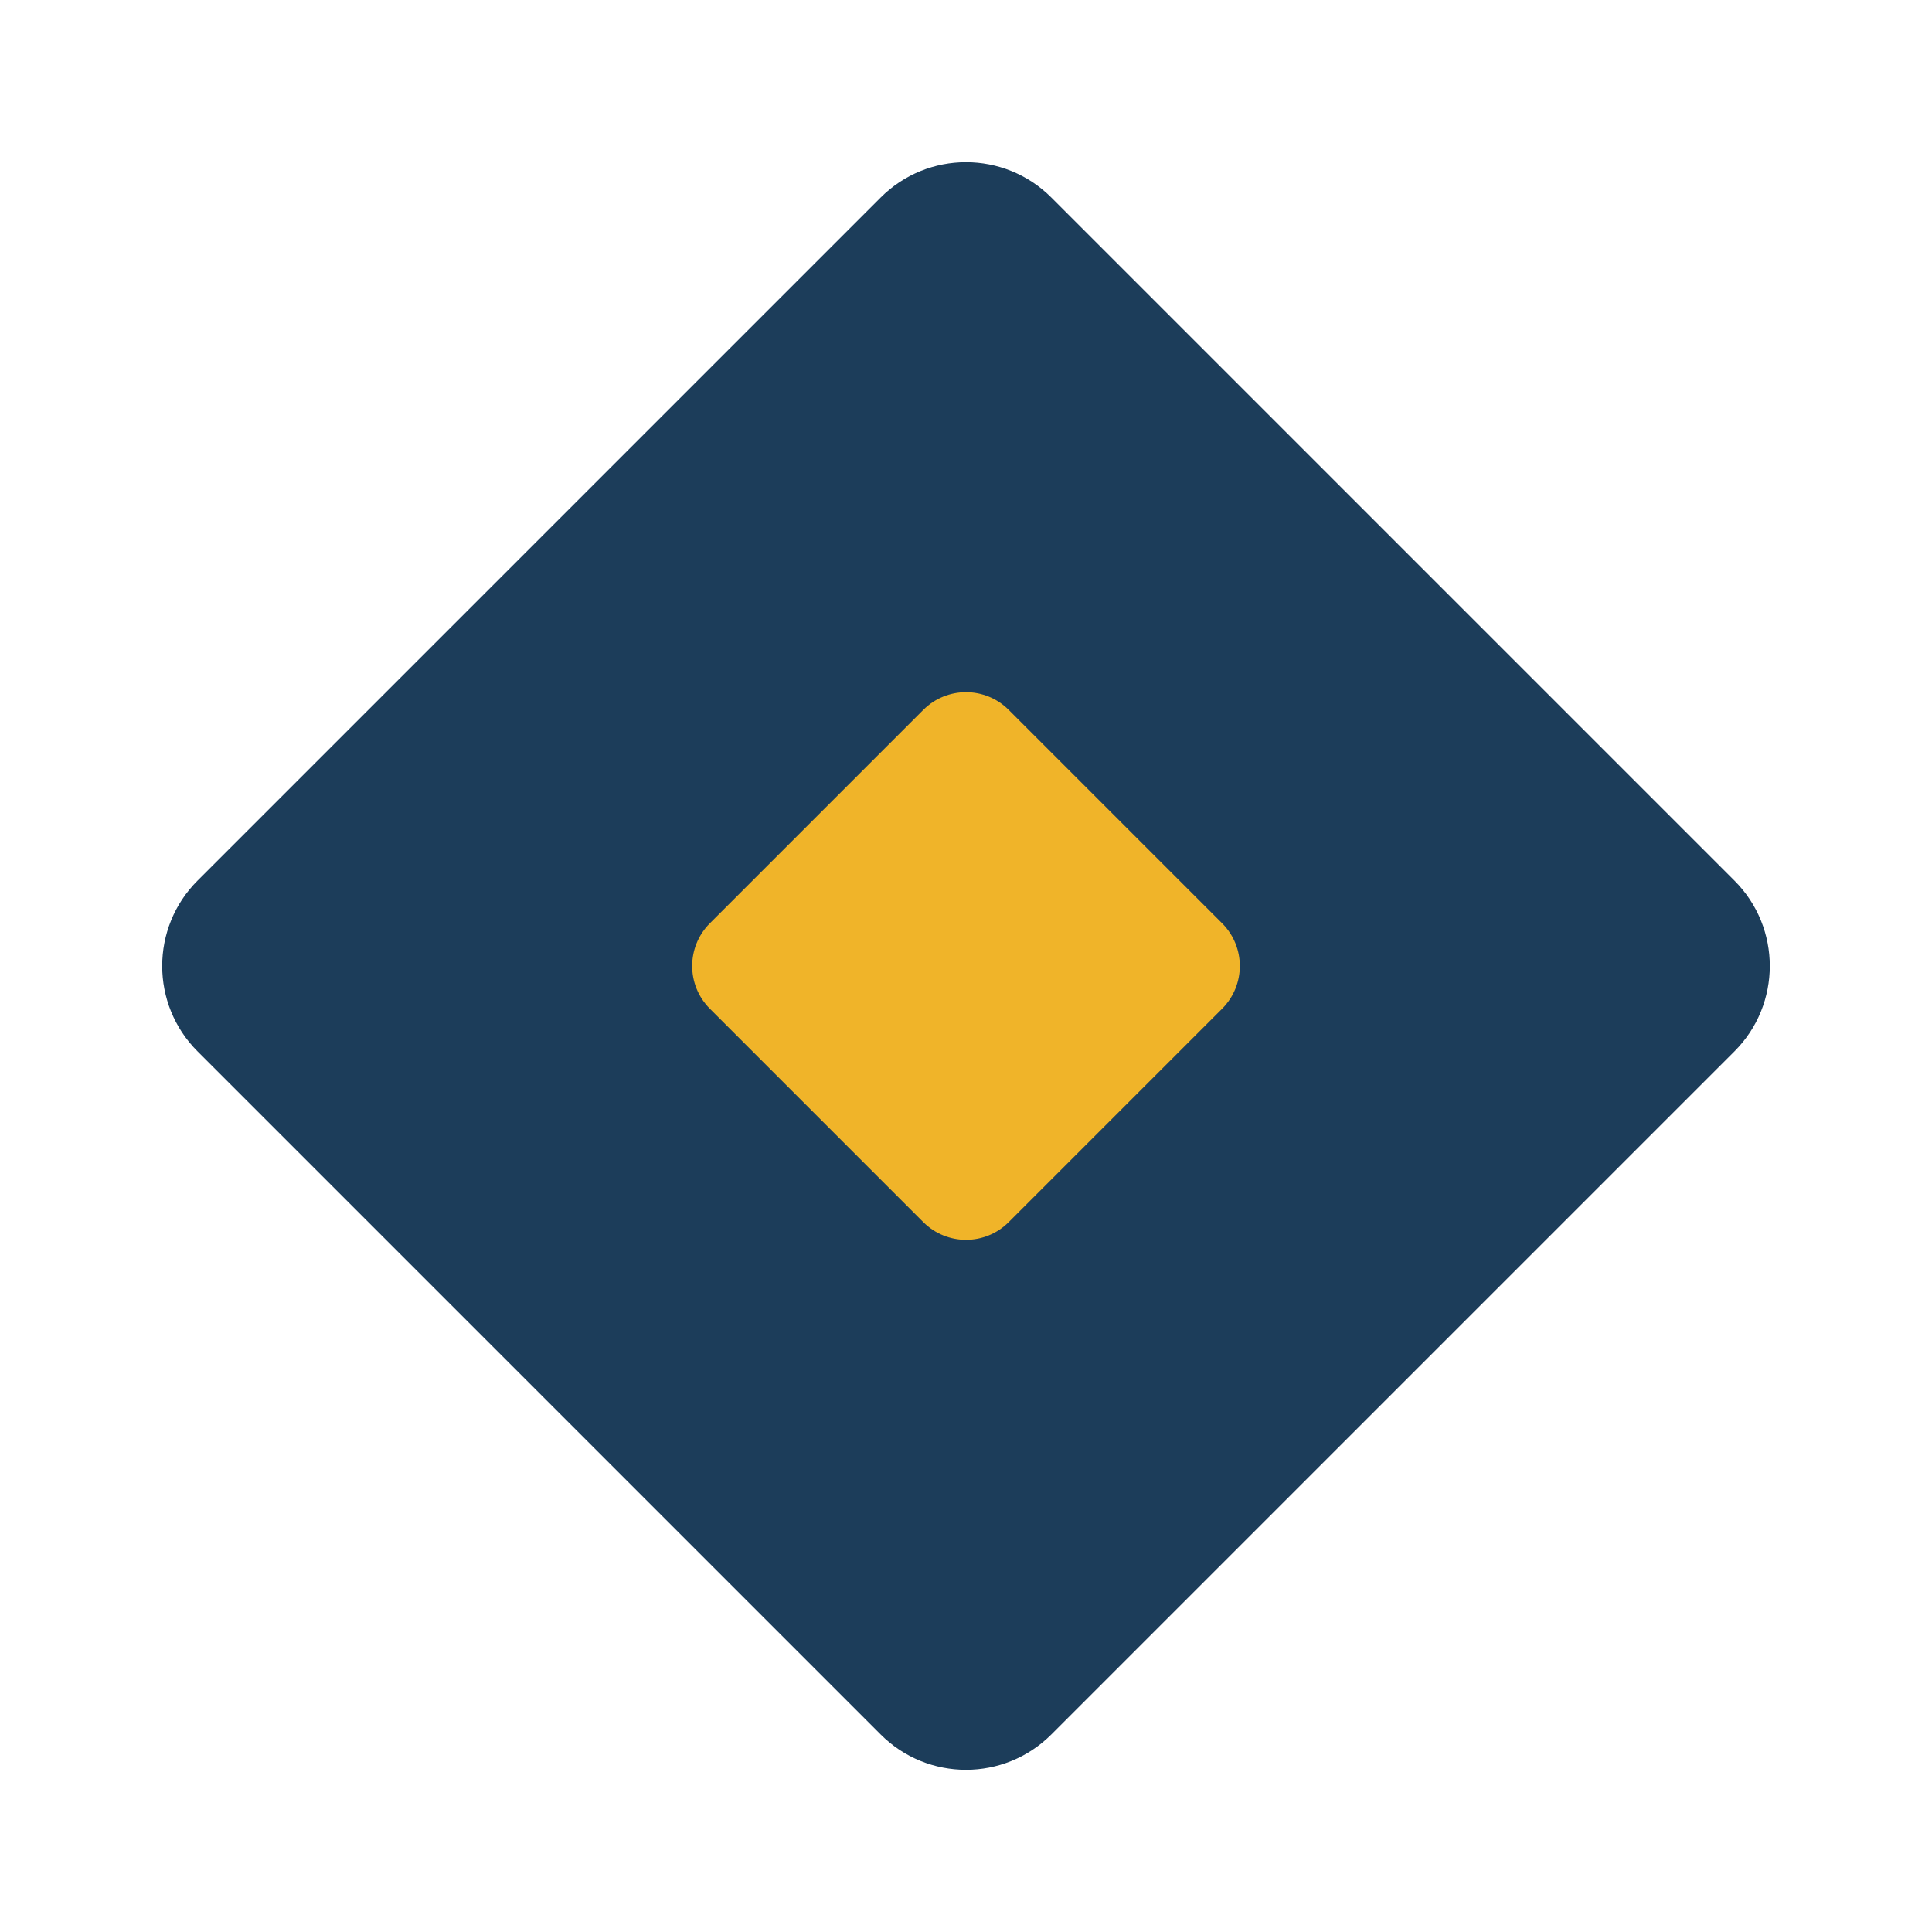
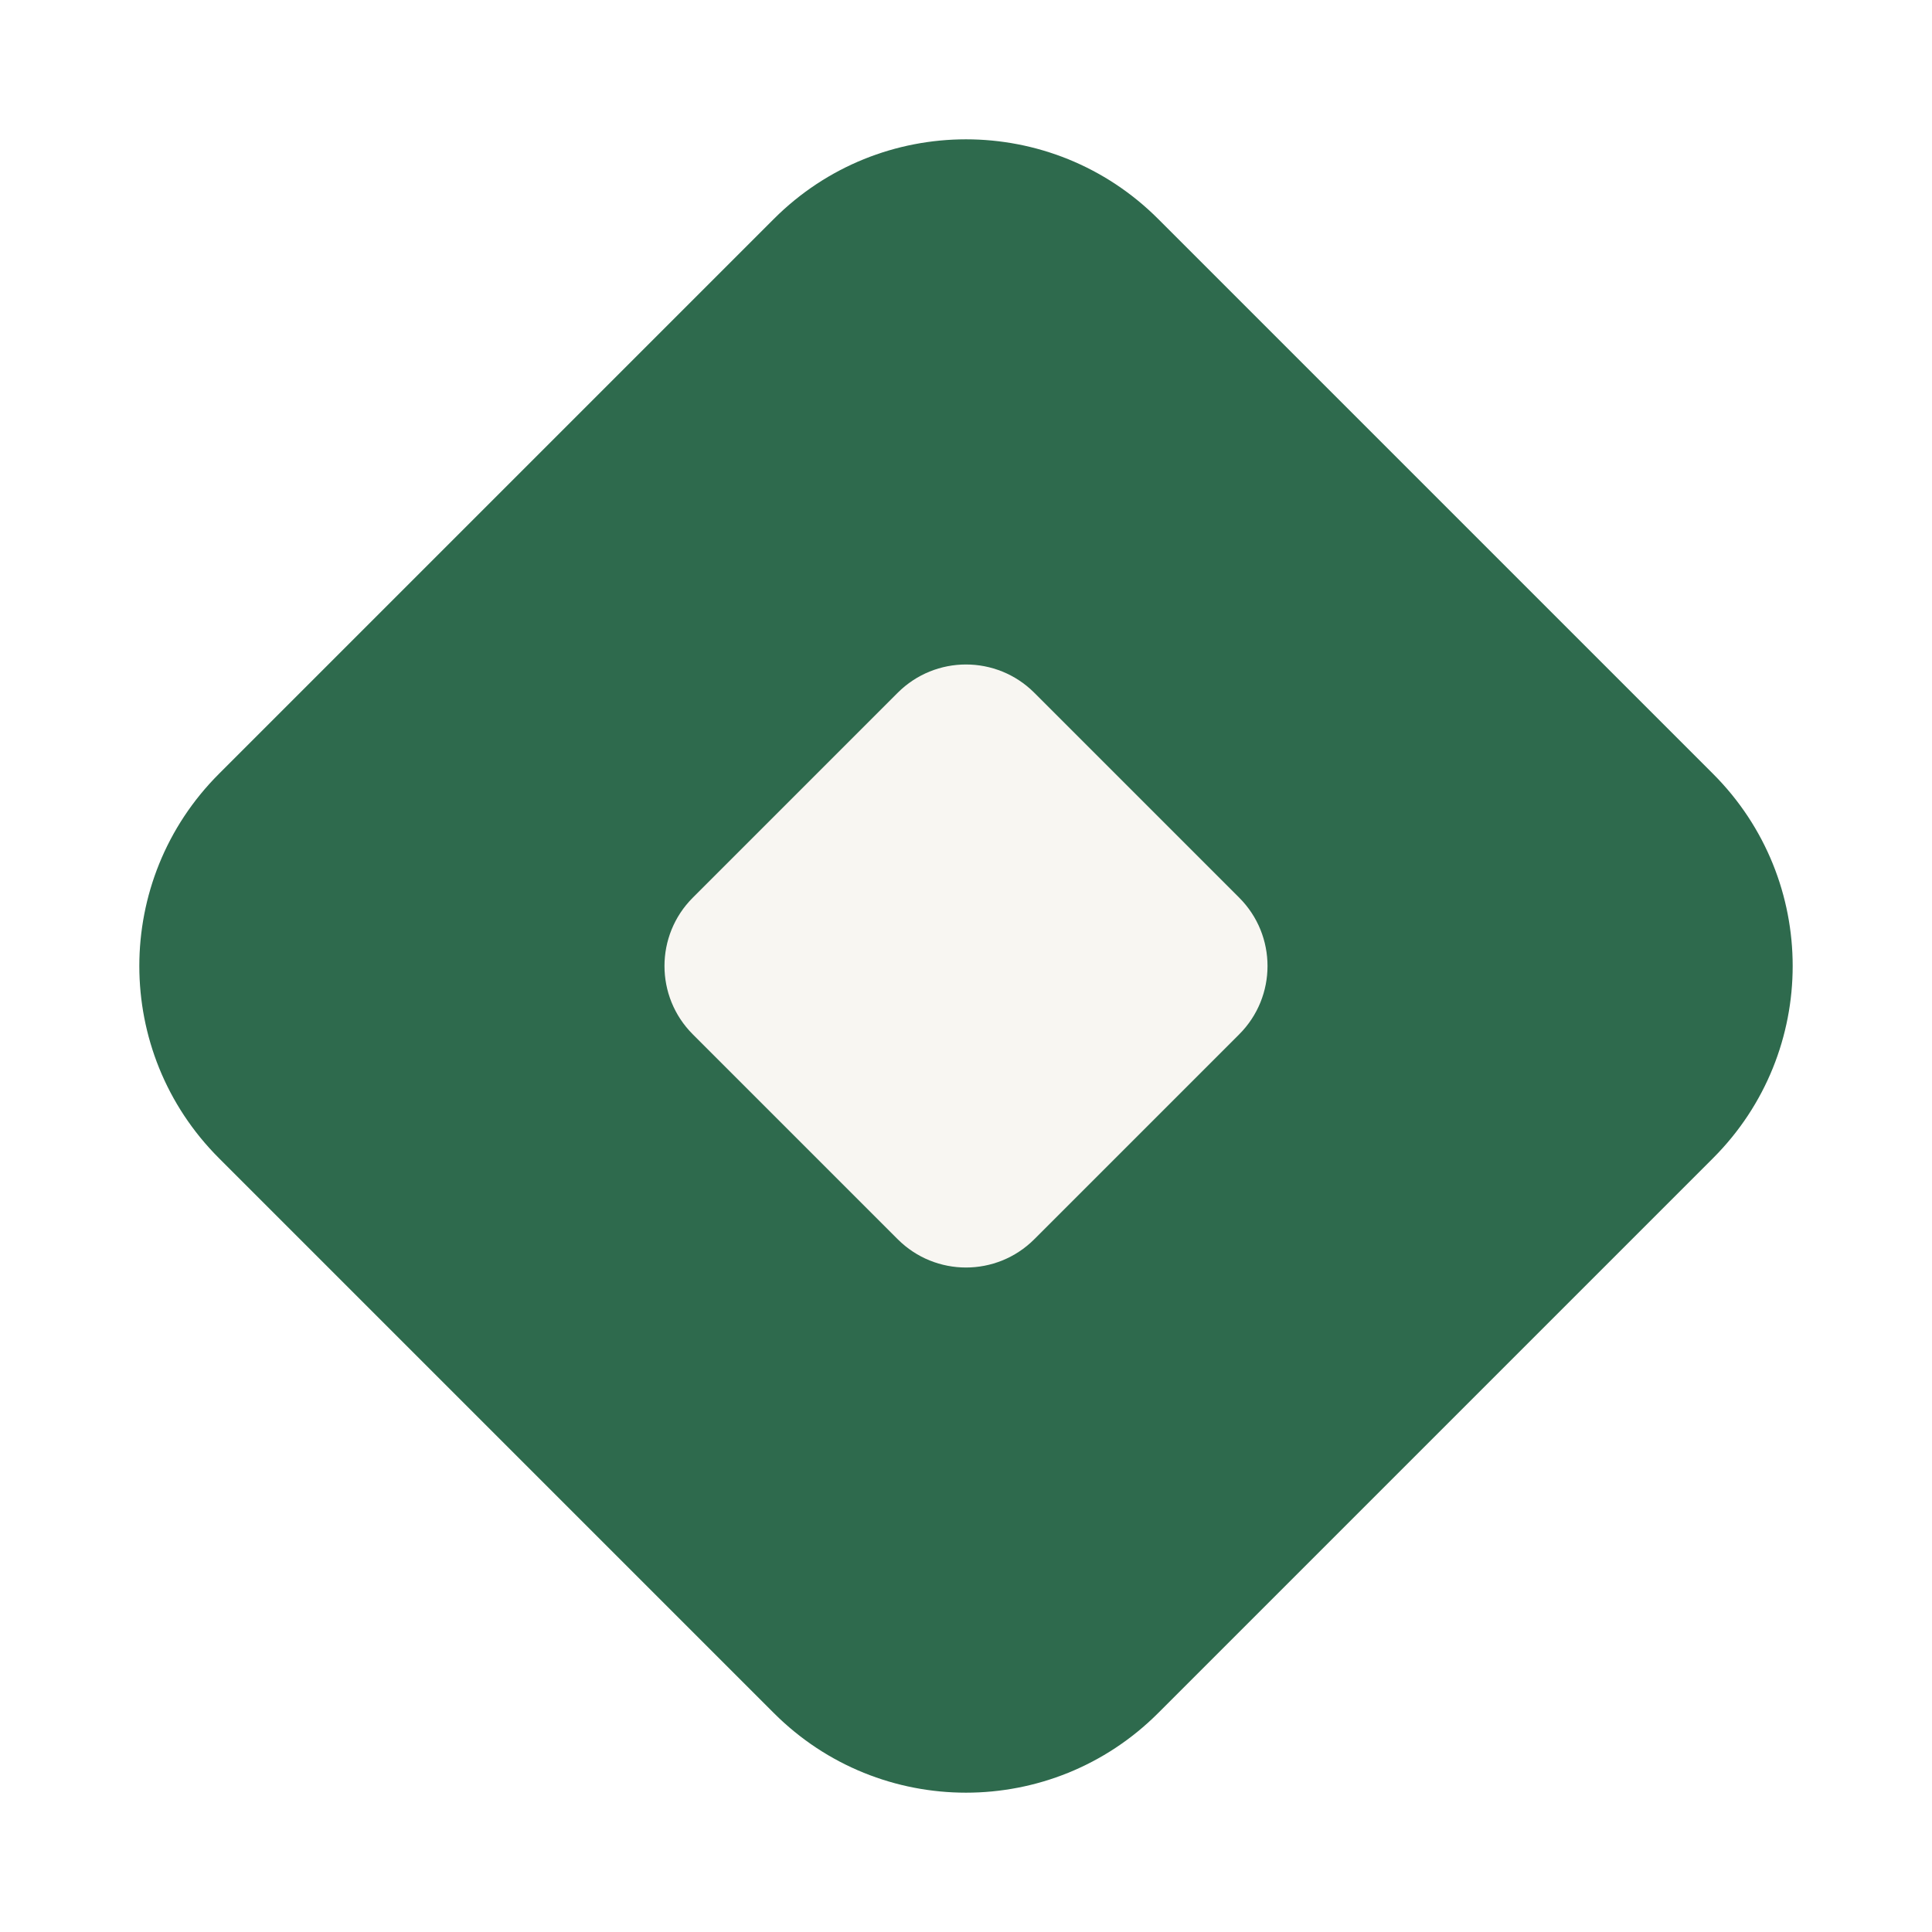
<svg xmlns="http://www.w3.org/2000/svg" viewBox="0 0 32 32">
-   <rect x="6" y="6" width="20" height="20" rx="2" fill="#1C3D5A" transform="rotate(45 16 16)" />
-   <rect x="12.5" y="12.5" width="7" height="7" rx="1" fill="#F0B429" transform="rotate(45 16 16)" />
+   <style>
+     .mark { fill: #2E6A4D; }
+     .eye { fill: #F8F6F2; }
+     @media (prefers-color-scheme: dark) {
+       .mark { fill: #5DAA80; }
+       .eye { fill: #1C1B19; }
+     }
+   </style>
+   <g transform="rotate(45 16 16)">
+     <rect class="mark" x="5" y="5" width="22" height="22" rx="4.5" />
+     <rect class="eye" x="12" y="12" width="8" height="8" rx="1.6" />
+   </g>
</svg>
